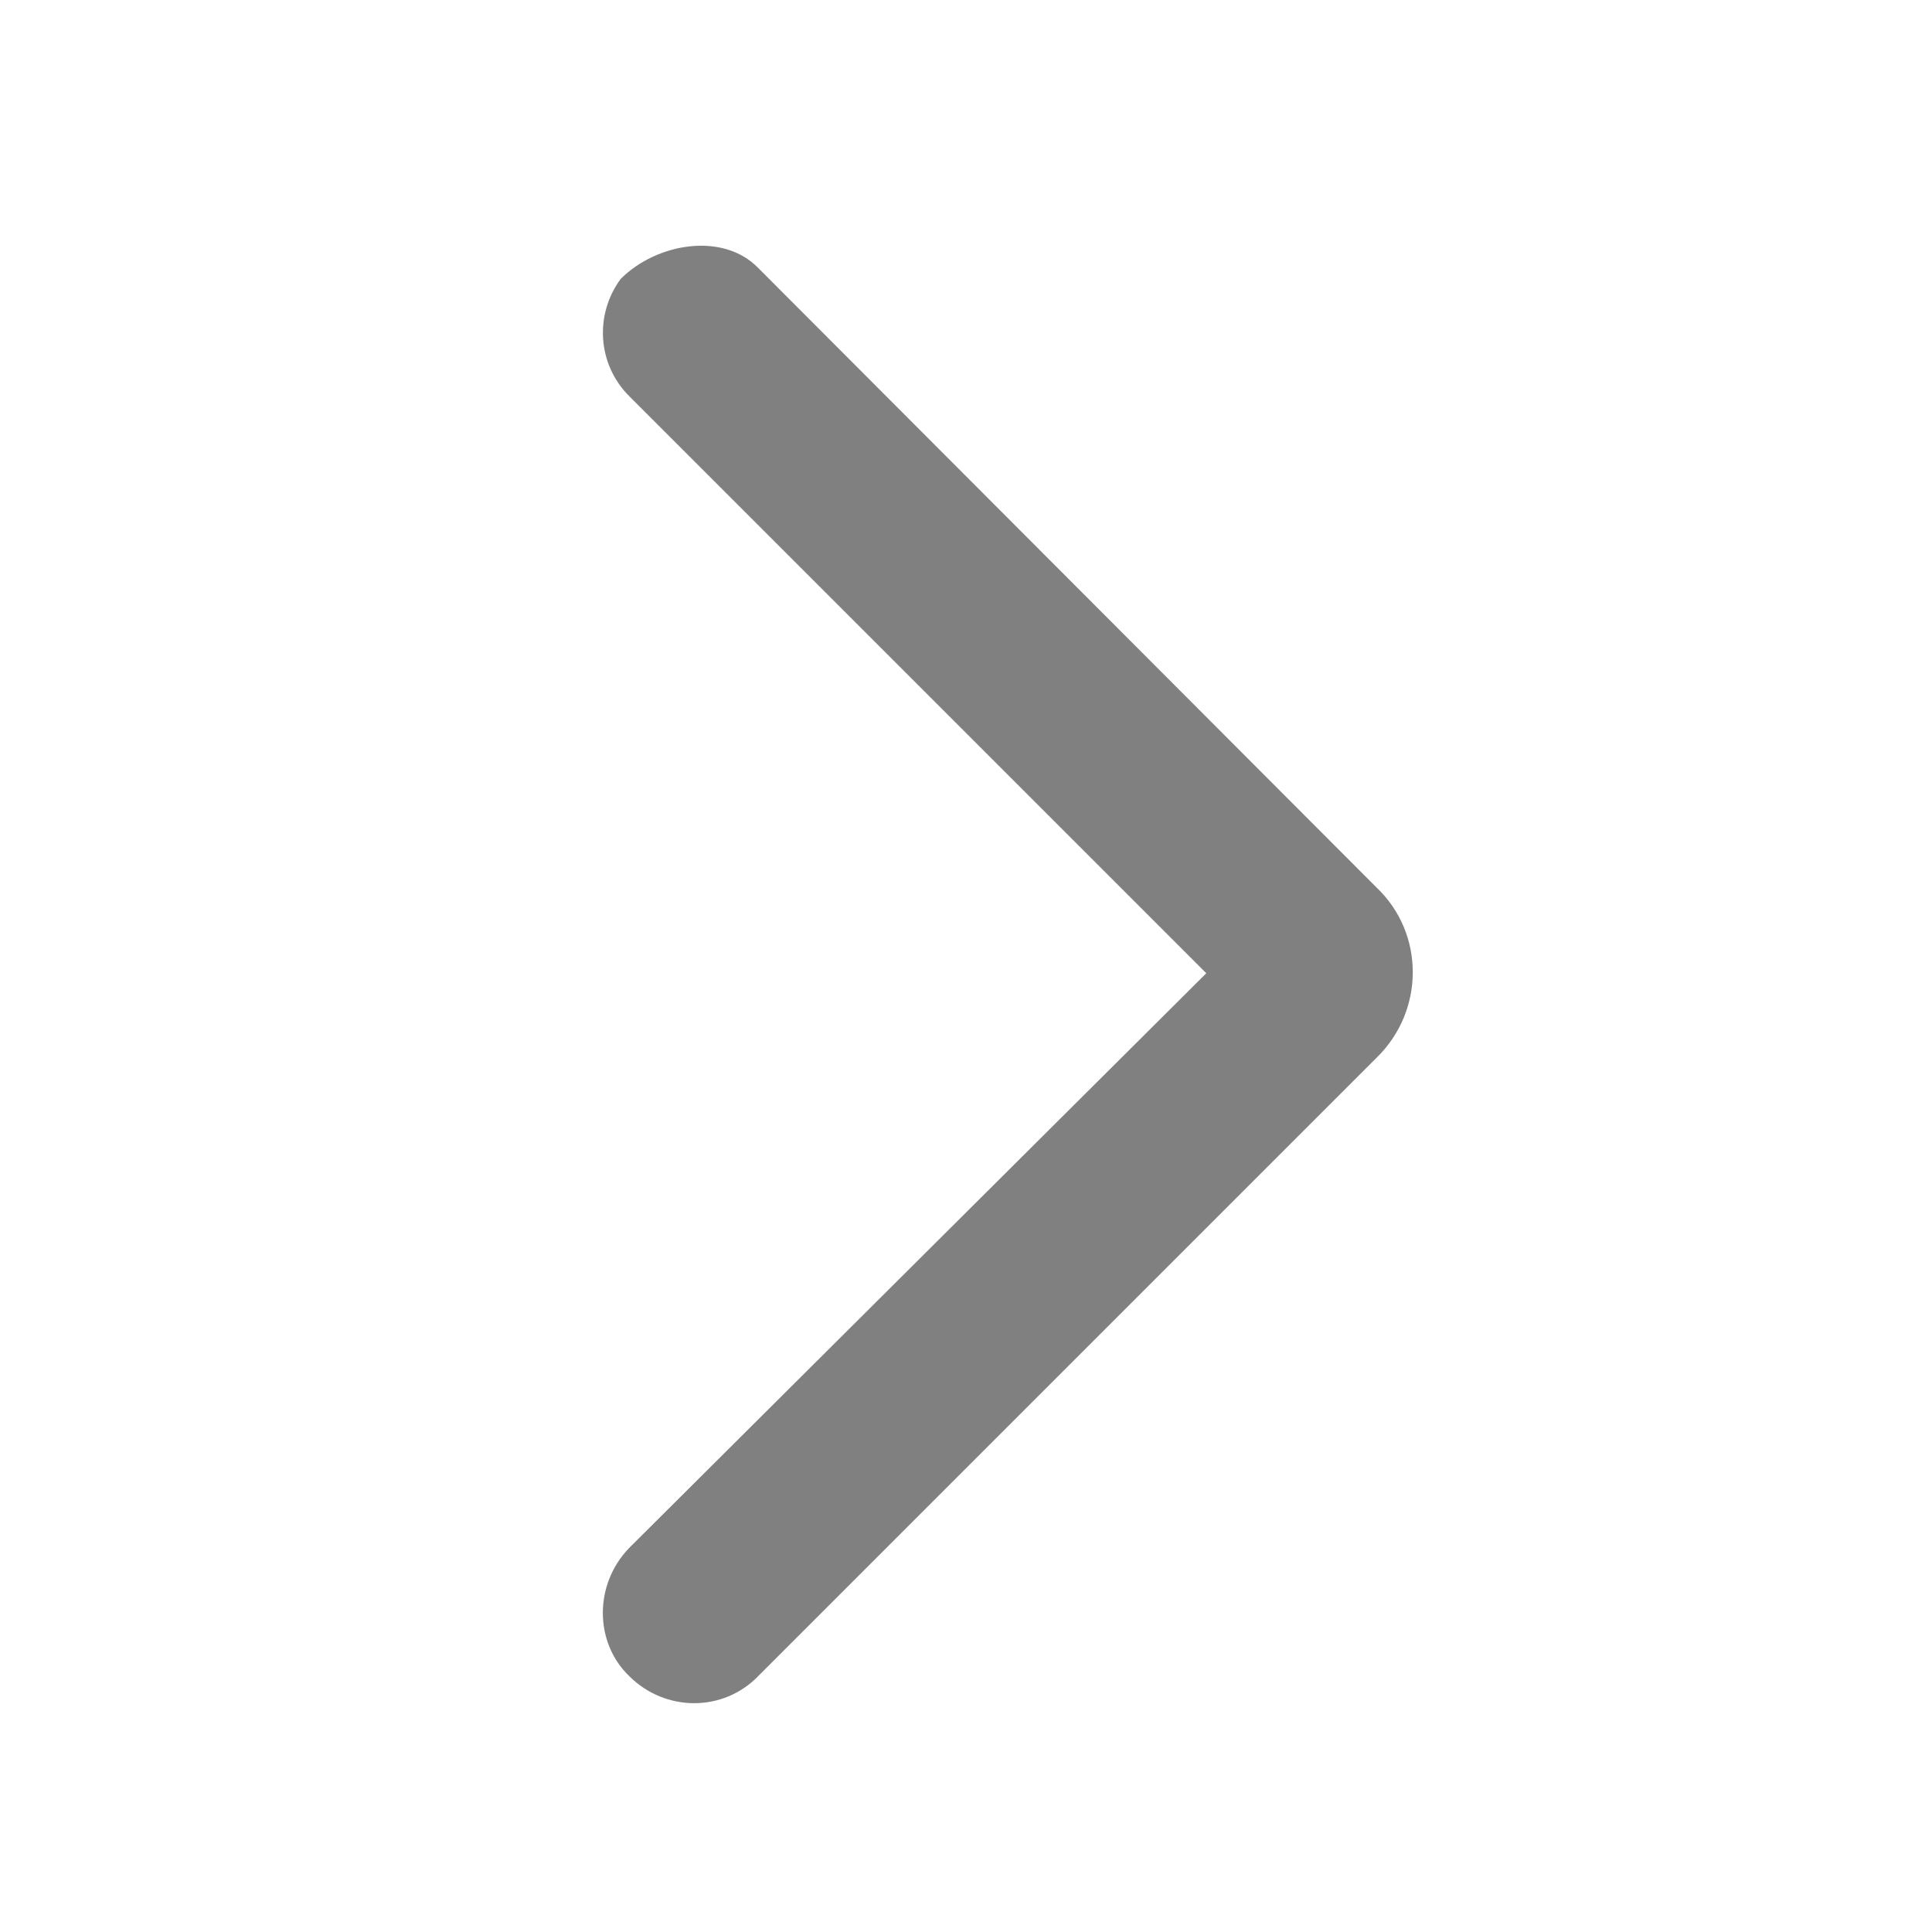
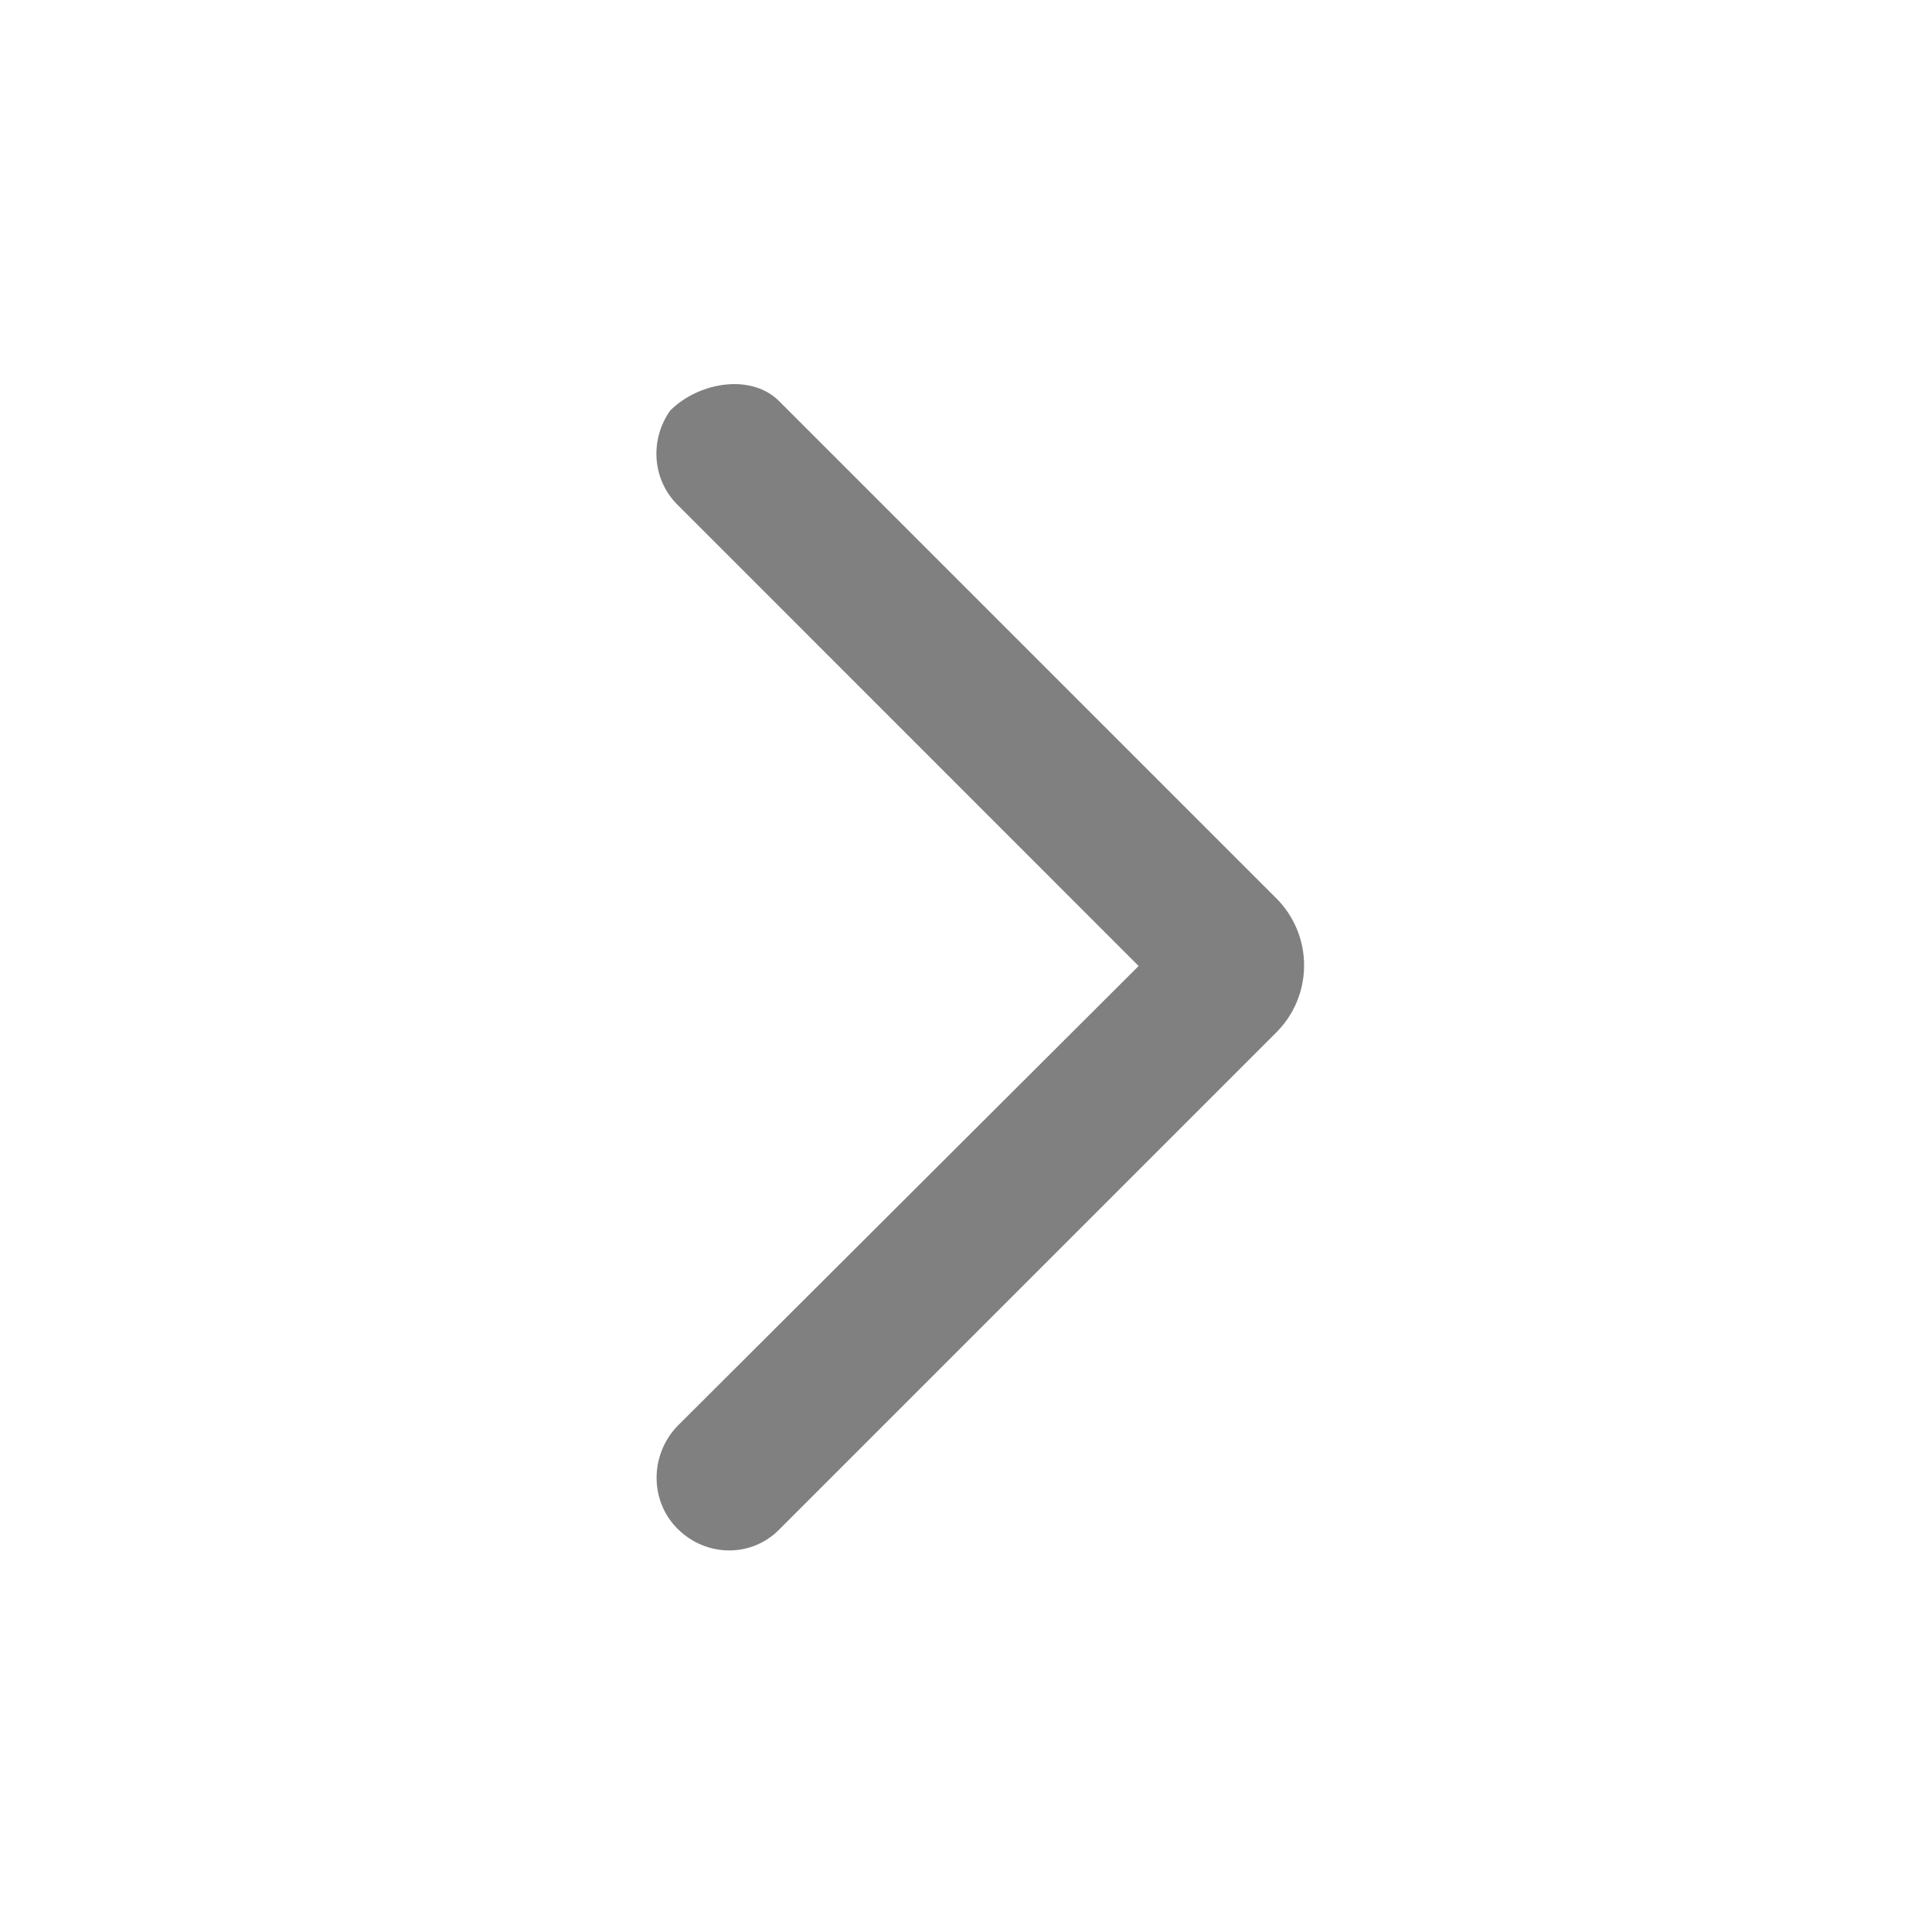
- <svg xmlns="http://www.w3.org/2000/svg" width="16" height="16" viewBox="0 0 16 16" fill="none">
-   <defs />
-   <rect id="矩形 880" width="16" height="16" fill="#C4C4C4" fill-opacity="0" />
-   <path id="路径" d="M11.4 7.35C11.8 7.73 11.8 8.37 11.4 8.76L6.28 13.88C5.99 14.18 5.51 14.18 5.21 13.88C4.92 13.6 4.92 13.12 5.21 12.82L9.99 8.06L5.21 3.28C4.95 3.02 4.92 2.61 5.14 2.31C5.44 2.01 5.99 1.92 6.28 2.22L11.4 7.35Z" fill="#808080" fill-opacity="1" fill-rule="nonzero" />
+ <svg xmlns="http://www.w3.org/2000/svg" viewBox="0 0 20 20" width="20" height="20" fill="none" customFrame="#000000">
+   <g id="箭头-向右">
+     <rect id="箭头右-arrow-right" width="20" height="20" x="0" y="0" fill="rgb(255,255,255)" fill-opacity="0" />
+     <path id="路径" d="M13.2 9.287C13.6 9.675 13.6 10.312 13.2 10.7L8.075 15.825C7.788 16.125 7.313 16.125 7.013 15.825C6.725 15.537 6.725 15.062 7.013 14.762L11.787 10L7.013 5.225C6.75 4.963 6.725 4.55 6.938 4.25C7.238 3.95 7.788 3.862 8.075 4.162L13.2 9.287Z" fill="rgb(128,128,128)" fill-rule="nonzero" />
+   </g>
</svg>
